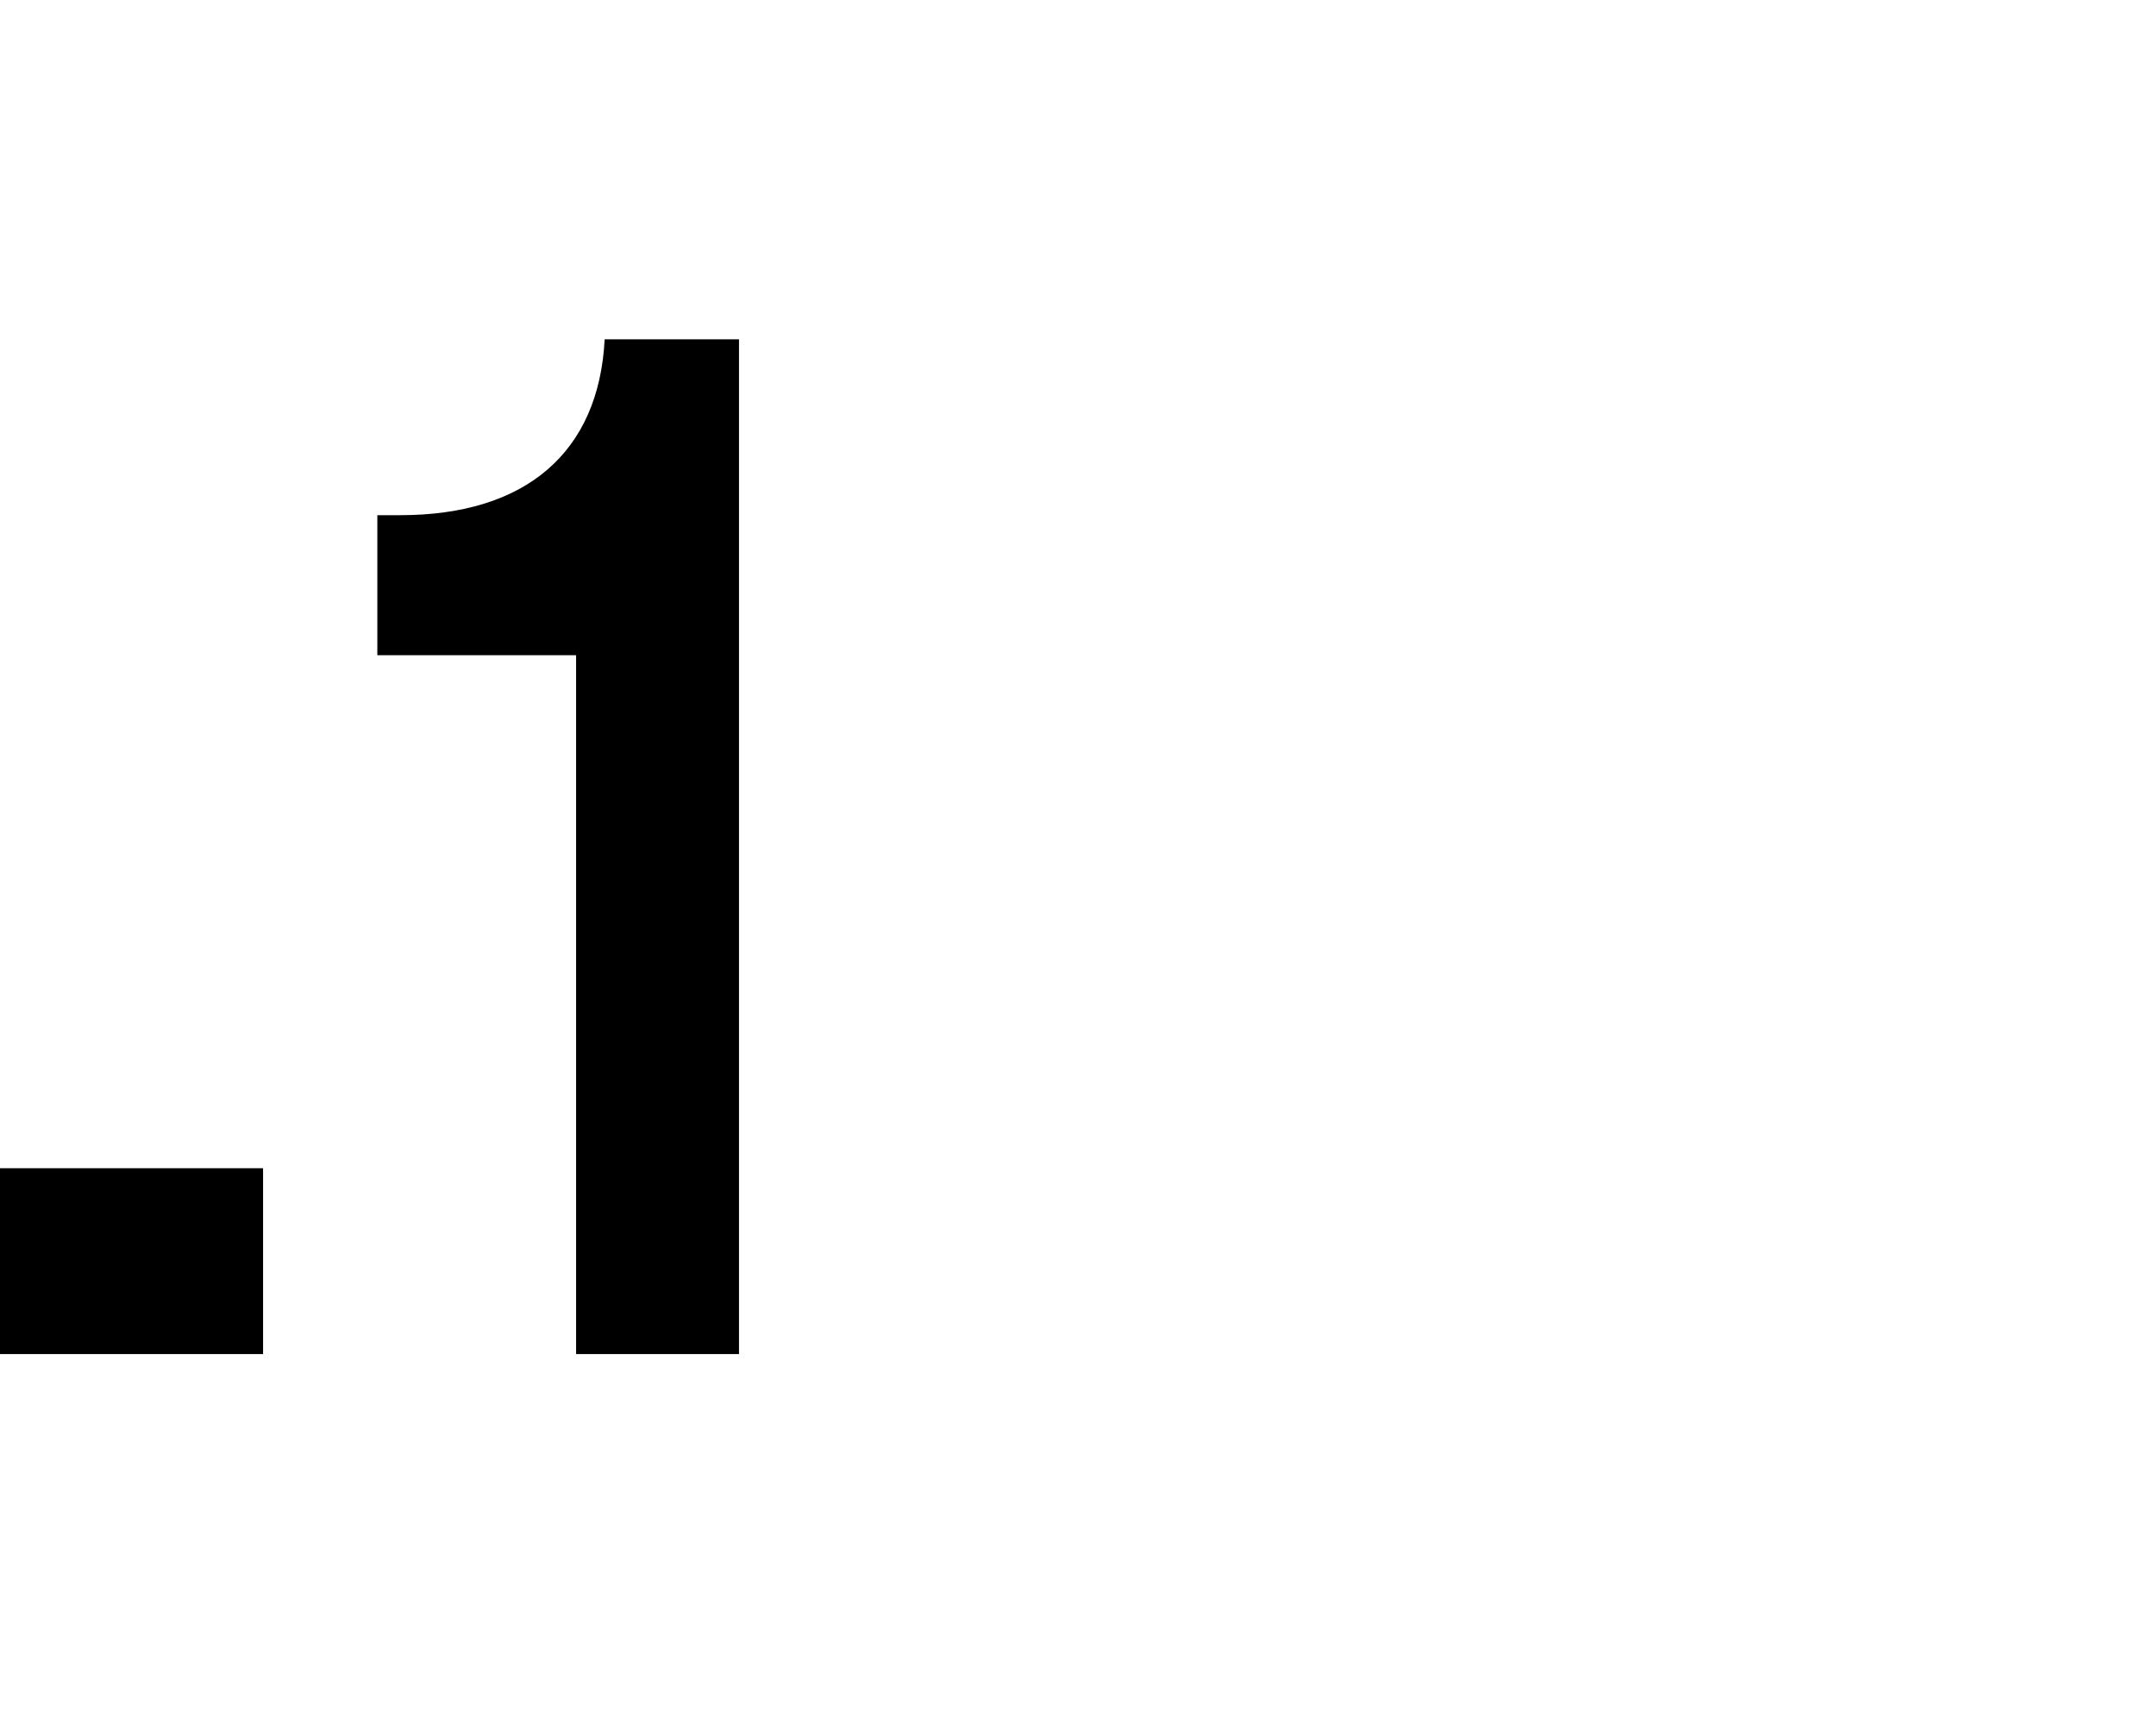
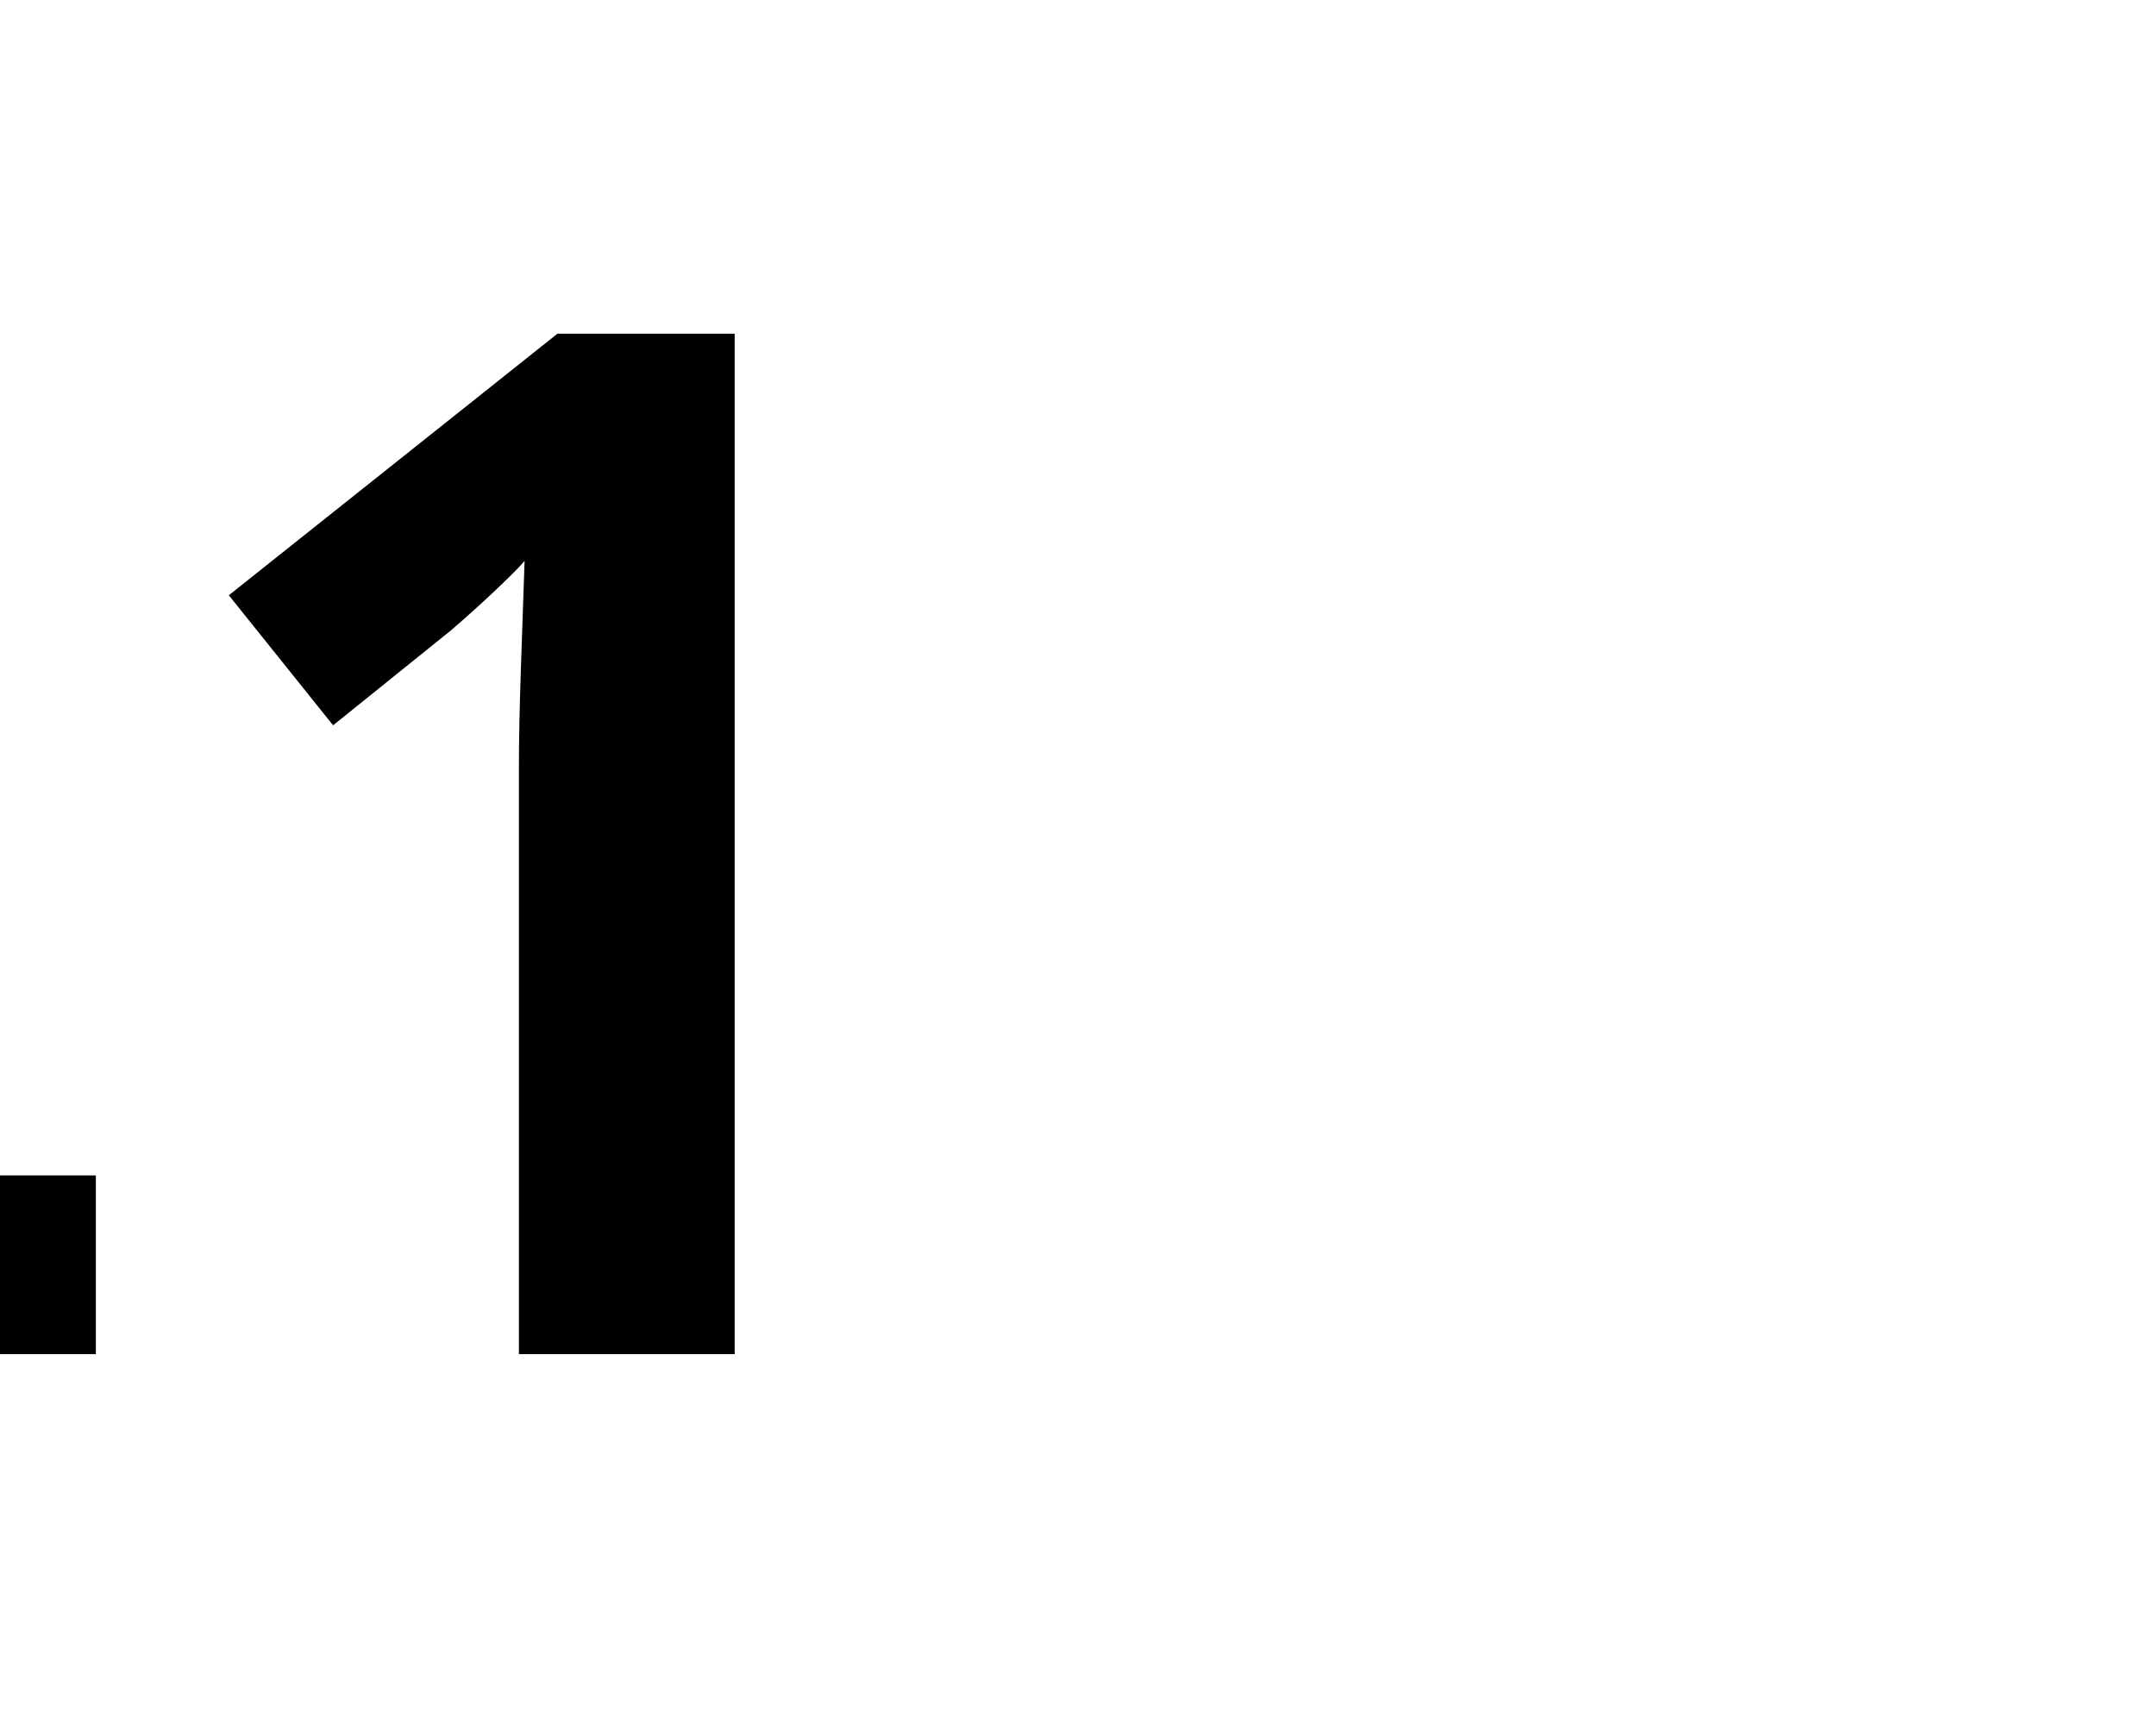
<svg xmlns="http://www.w3.org/2000/svg" version="1.1" id="Layer_1" x="0px" y="0px" viewBox="0 0 250 200" xml:space="preserve" width="250" height="200">
  <defs id="defs13" />
  <style type="text/css" id="style3">
	.st0{font-family:"Arial Black", "Arial Bold", Gadget, sans-serif;}
	.st1{font-size:118.401px;}
	
		.st2{fill-rule:evenodd;clip-rule:evenodd;fill:none;stroke:#000000;stroke-width:18.986;stroke-linecap:round;stroke-miterlimit:10;}
</style>
  <flowRoot xml:space="preserve" id="flowRoot3336" style="font-style:normal;font-variant:normal;font-weight:900;font-stretch:normal;line-height:0.01%;font-family:Arial;-inkscape-font-specification:'Arial, Heavy';text-align:center;letter-spacing:0px;word-spacing:0px;writing-mode:lr-tb;text-anchor:middle;fill:#000000;fill-opacity:1;stroke:none;stroke-width:1px;stroke-linecap:butt;stroke-linejoin:miter;stroke-opacity:1" transform="translate(-33.05788,-42.94868)">
    <flowRegion id="flowRegion3338">
      <rect id="rect3340" width="142.589" height="86.721" x="17.511" y="69.919" />
    </flowRegion>
    <flowPara id="flowPara3342" style="font-size:40px;line-height:1.25"> </flowPara>
  </flowRoot>
  <g transform="matrix(0.8315392,0,0,1.202589,-33.05788,-42.94868)" style="font-style:normal;font-variant:normal;font-weight:900;font-stretch:normal;font-size:134.801px;line-height:125%;font-family:Arial;-inkscape-font-specification:'Arial, Heavy';text-align:center;letter-spacing:0px;word-spacing:0px;writing-mode:lr-tb;text-anchor:middle;fill:#000000;fill-opacity:1;stroke:none;stroke-width:1px;stroke-linecap:butt;stroke-linejoin:miter;stroke-opacity:1" id="text3344">
-     <text xml:space="preserve" style="font-style:normal;font-variant:normal;font-weight:bold;font-stretch:condensed;font-size:165.702px;font-family:'Liberation Sans Narrow';-inkscape-font-specification:'Liberation Sans Narrow, Bold Condensed';font-variant-ligatures:normal;font-variant-position:super;font-variant-caps:normal;font-variant-numeric:normal;font-variant-east-asian:normal;text-align:center;text-anchor:middle;fill:#000000;stroke:none;stroke-width:0.248" x="158.098" y="199.949" id="text399" transform="scale(1.202589,0.8315392)">
-       <tspan id="tspan397" x="158.098" y="199.949" style="font-style:normal;font-variant:normal;font-weight:bold;font-stretch:condensed;font-size:165.702px;font-family:'Liberation Sans Narrow';-inkscape-font-specification:'Liberation Sans Narrow, Bold Condensed';font-variant-ligatures:normal;font-variant-caps:normal;font-variant-numeric:normal;font-variant-east-asian:normal;stroke-width:0.248">L1</tspan>
+     <text xml:space="preserve" style="font-style:normal;font-variant:normal;font-weight:bold;font-stretch:normal;font-size:165.702px;font-family:Aerial;-inkscape-font-specification:'Aerial, Bold';font-variant-ligatures:normal;font-variant-position:super;font-variant-caps:normal;font-variant-numeric:normal;font-variant-east-asian:normal;text-align:center;text-anchor:middle;fill:#000000;stroke:none;stroke-width:0.248" x="158.098" y="199.949" id="text399" transform="scale(1.202589,0.8315392)">
+       <tspan id="tspan397" x="158.098" y="199.949" style="font-style:normal;font-variant:normal;font-weight:bold;font-stretch:normal;font-size:165.702px;font-family:Aerial;-inkscape-font-specification:'Aerial, Bold';font-variant-ligatures:normal;font-variant-caps:normal;font-variant-numeric:normal;font-variant-east-asian:normal;stroke-width:0.248">L1</tspan>
    </text>
  </g>
</svg>
